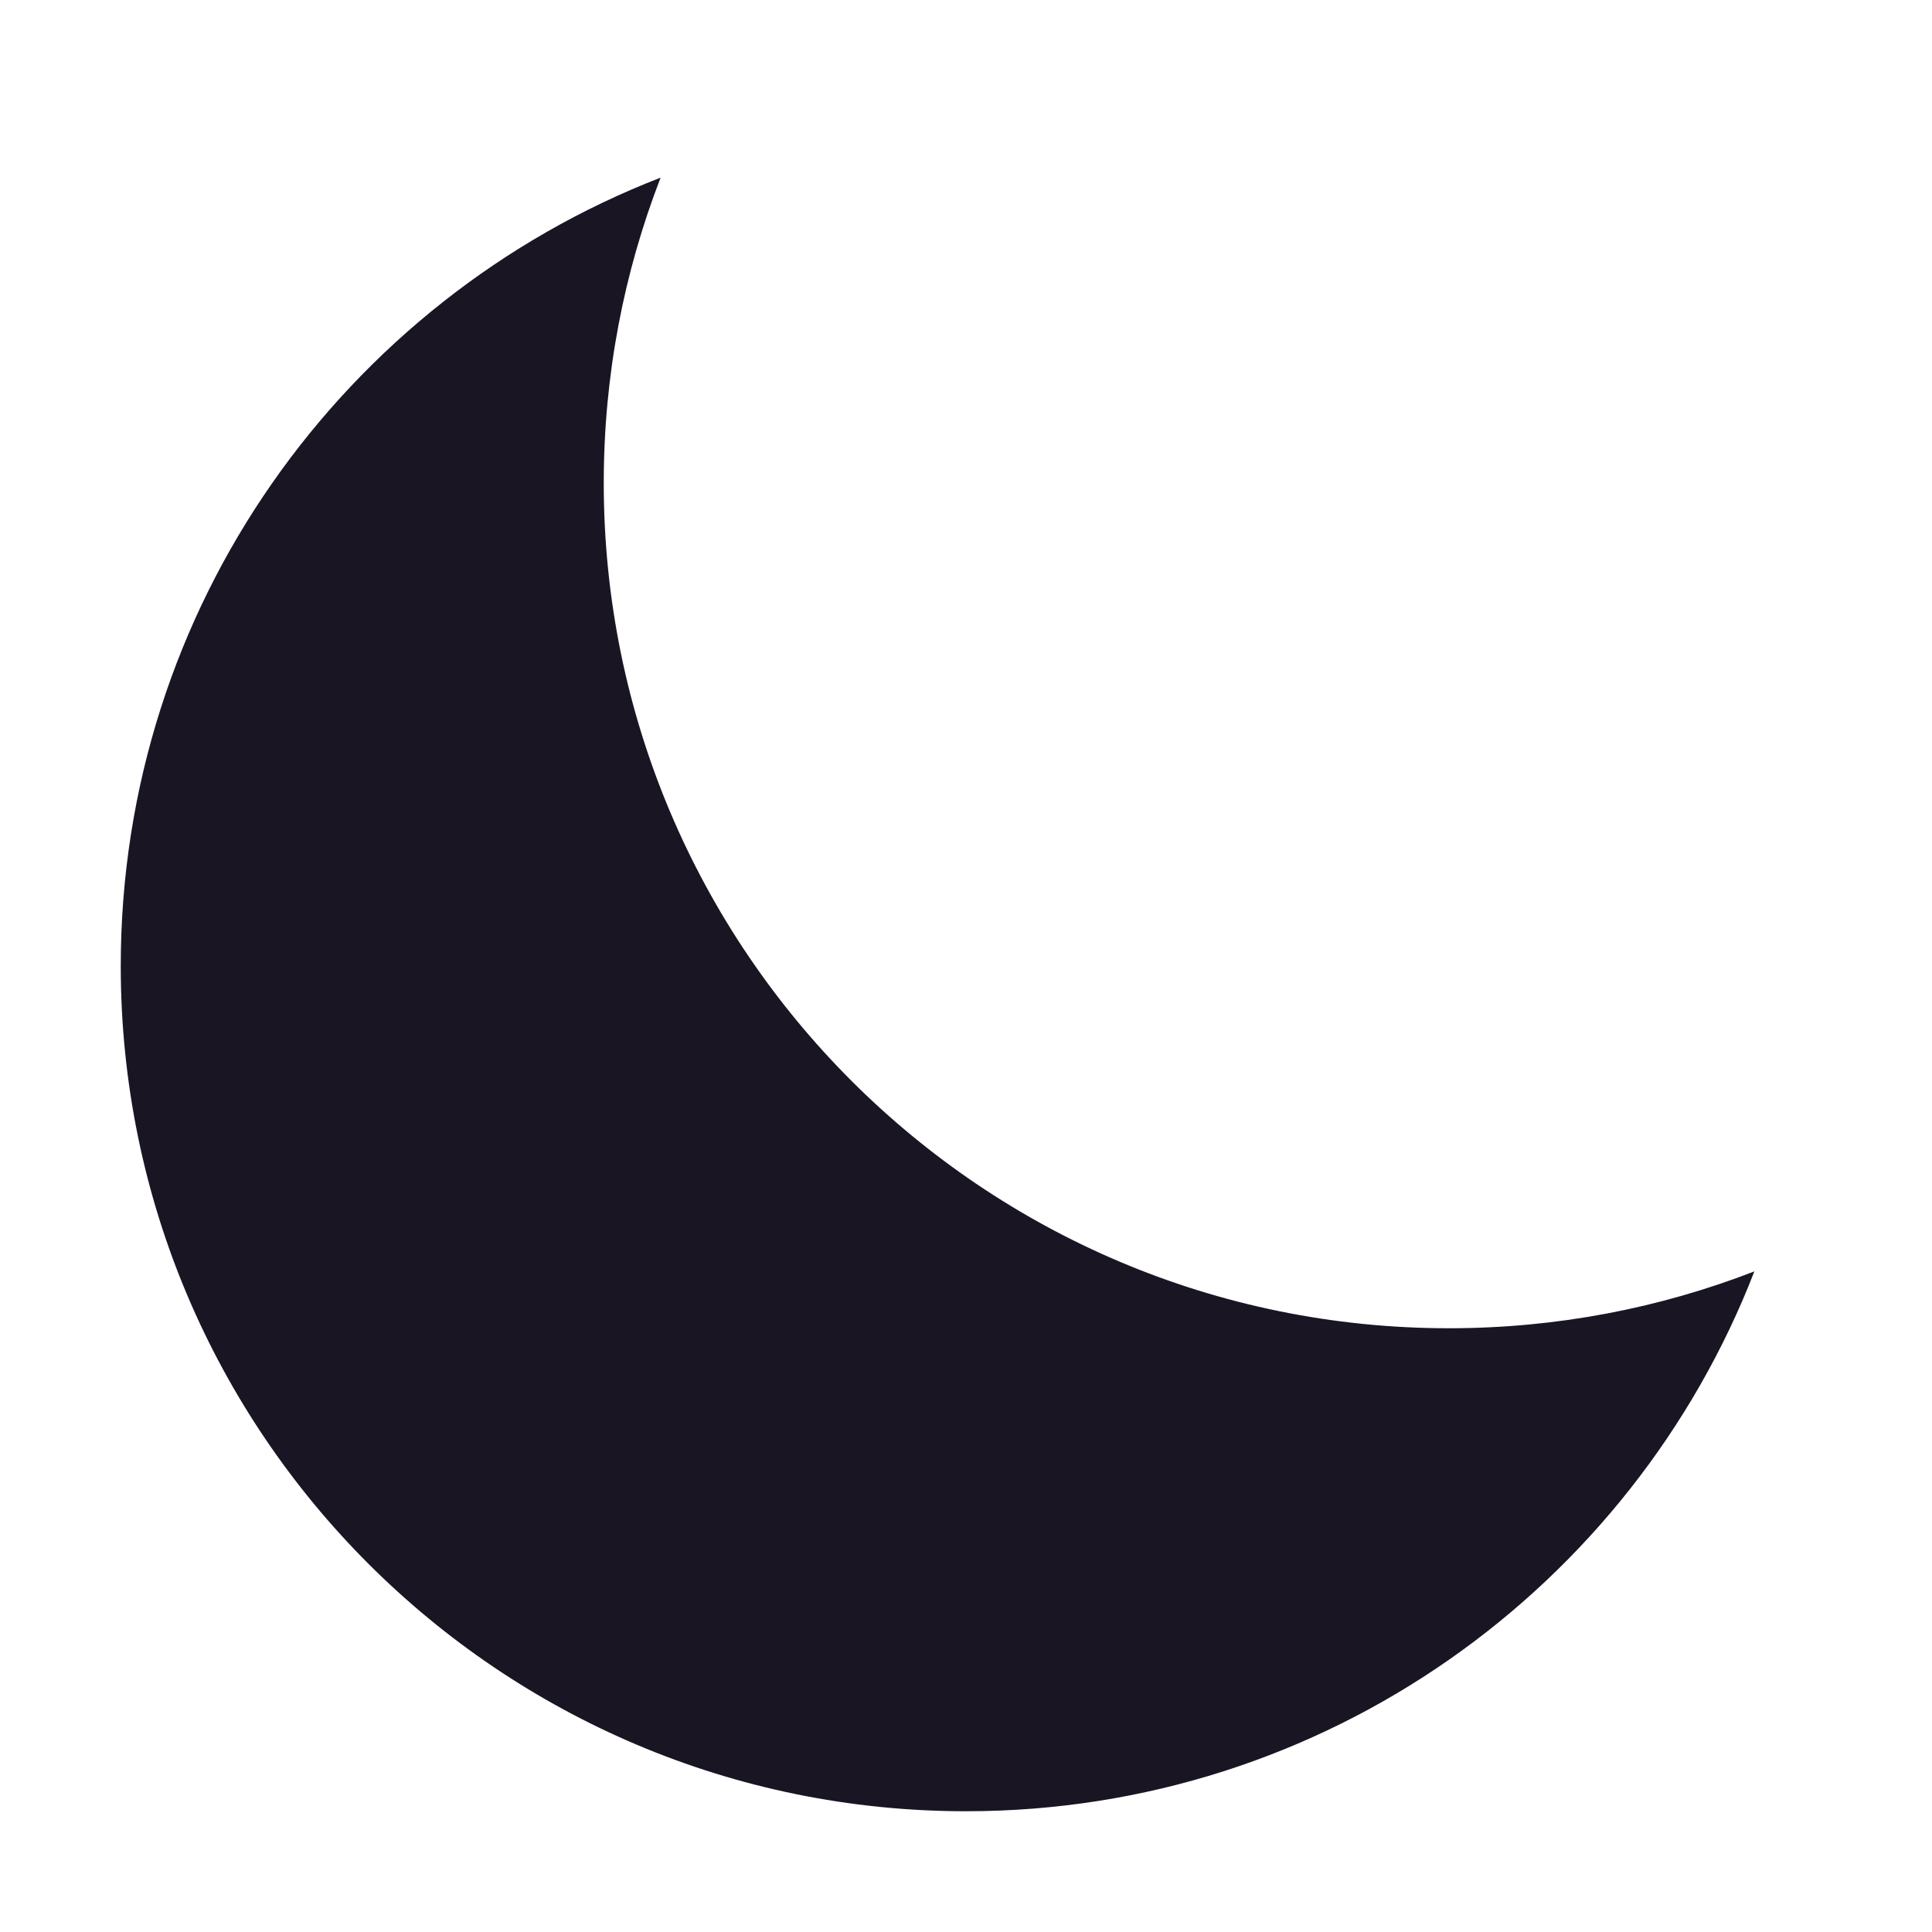
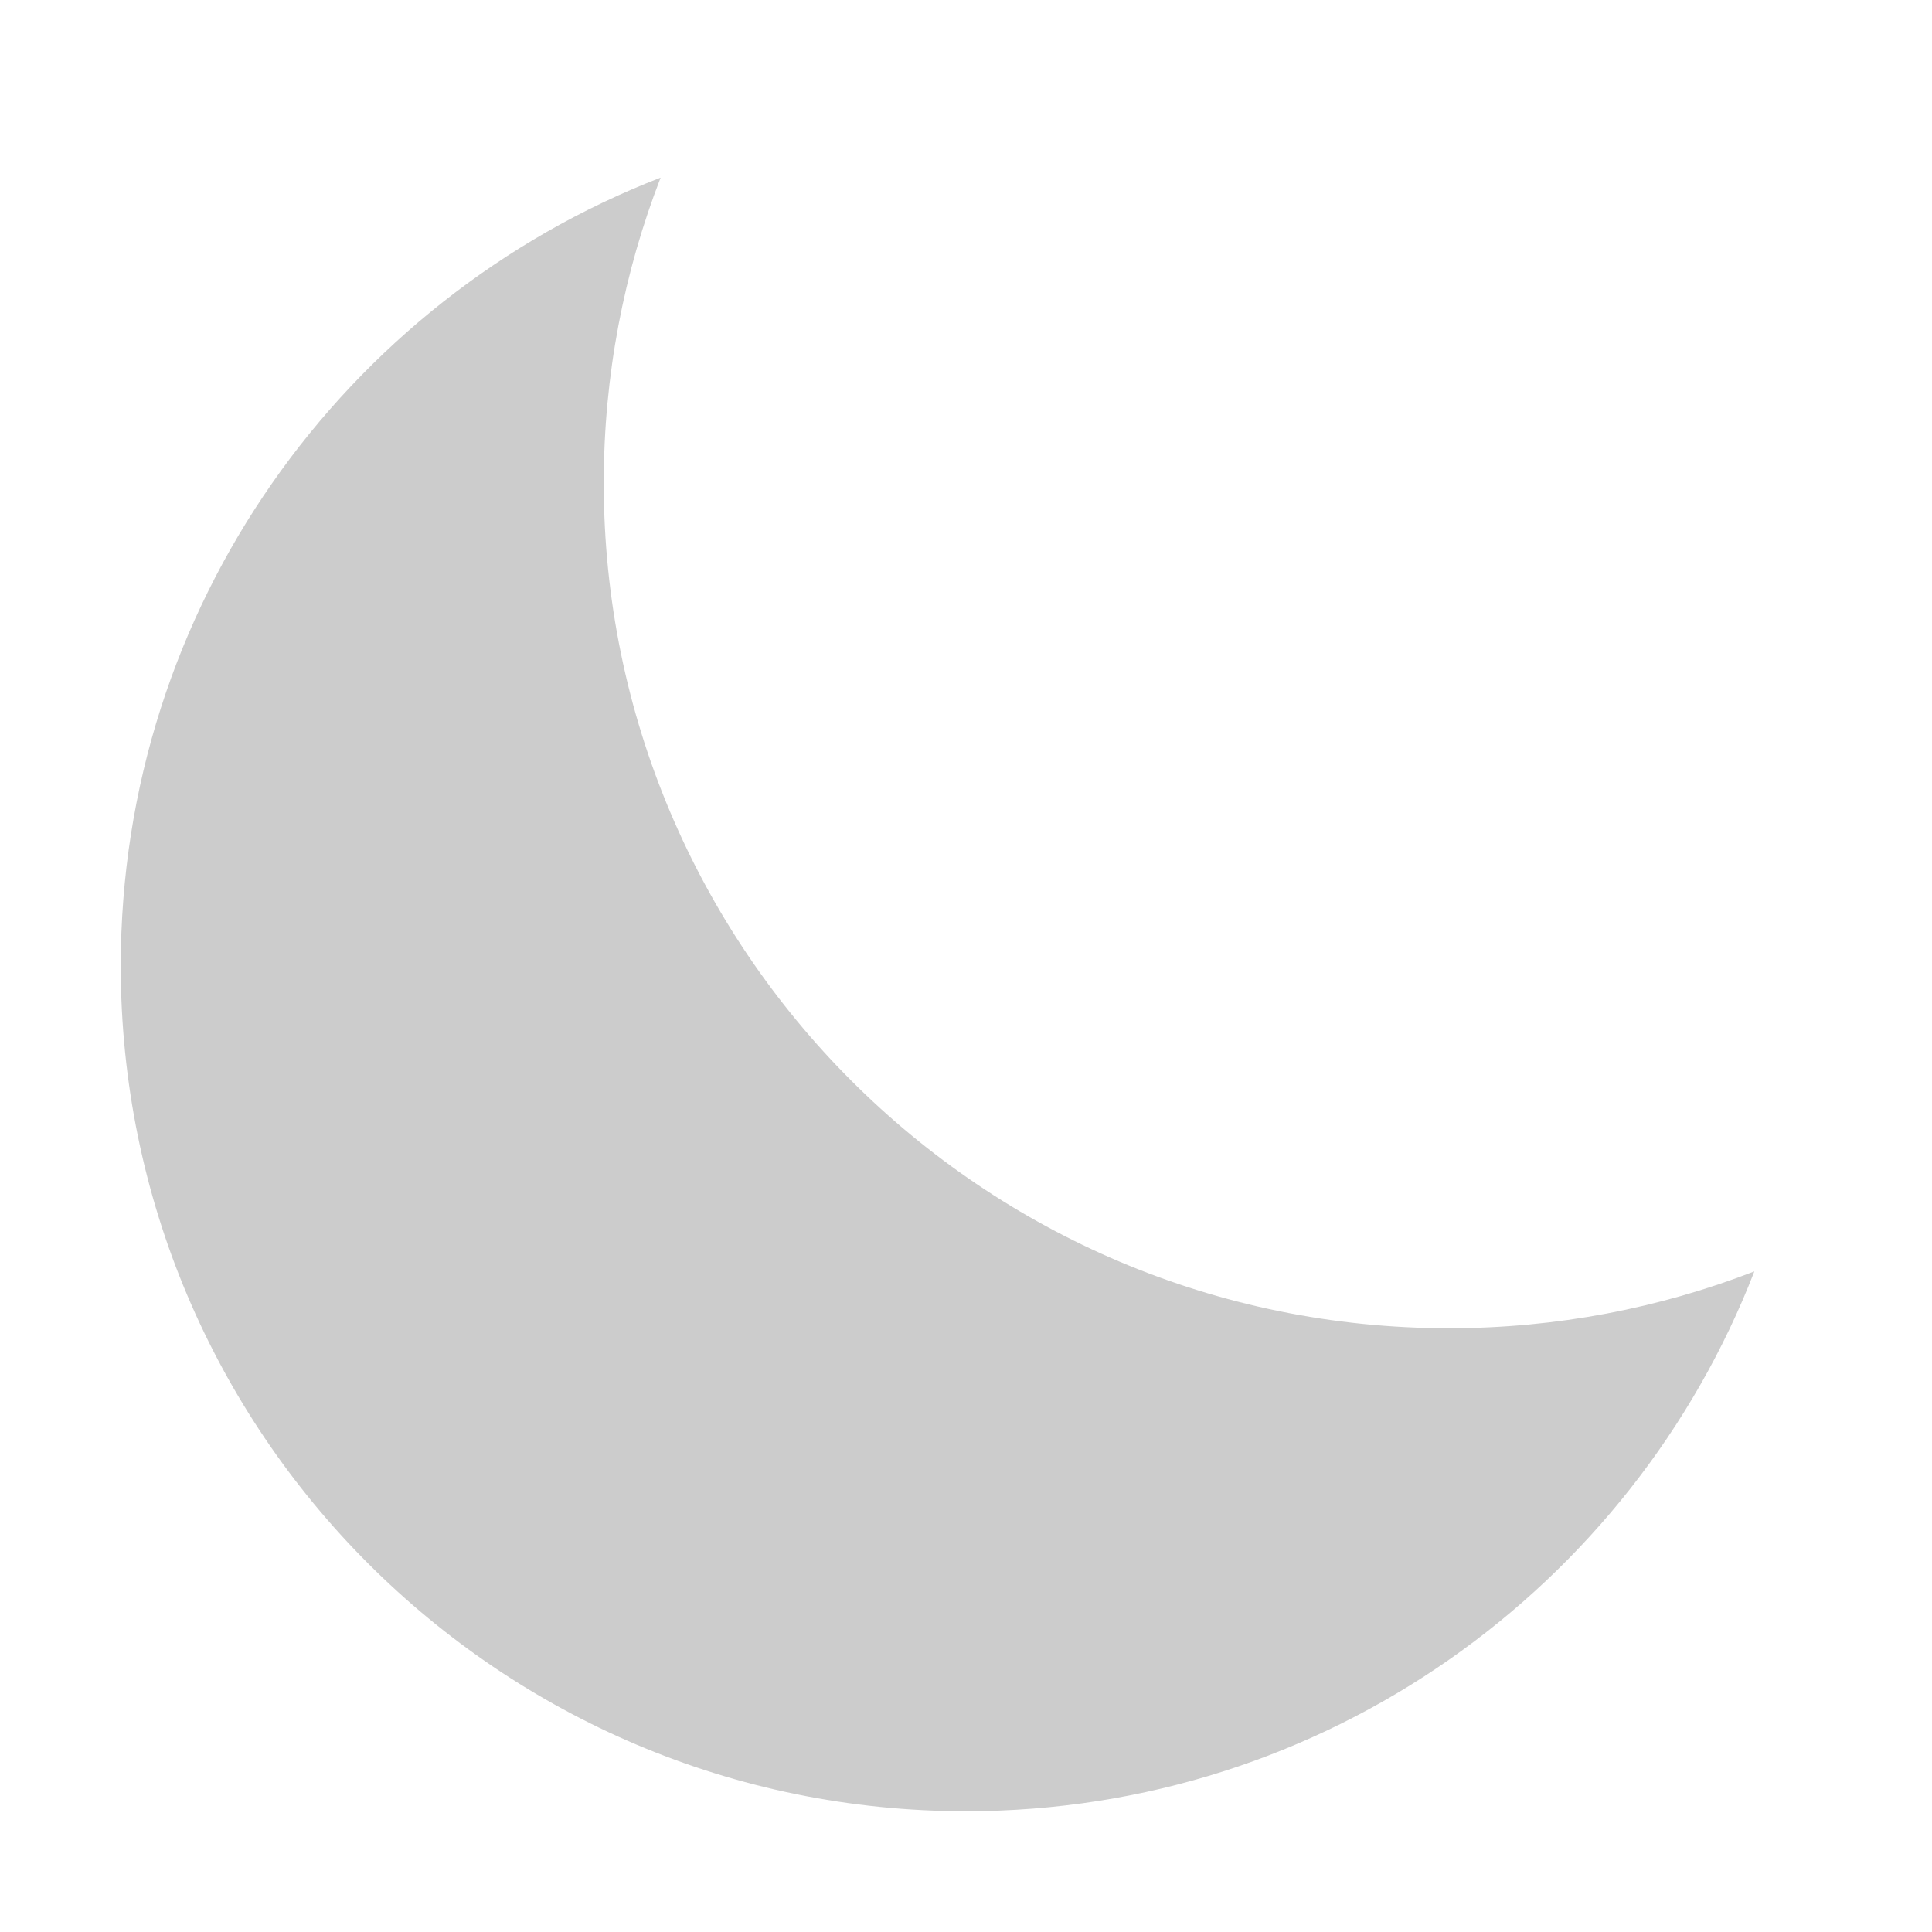
<svg xmlns="http://www.w3.org/2000/svg" width="16" height="16" viewBox="0 0 16 16" fill="none">
-   <path d="M5.471 1.471C5.167 2.255 5 3.108 5 4C5 7.866 8.134 11 12 11C12.892 11 13.745 10.833 14.529 10.529C13.515 13.145 10.974 15 8 15C4.134 15 1 11.866 1 8C1 5.026 2.855 2.485 5.471 1.471Z" fill="#1A1523" />
+   <path d="M5.471 1.471C5.167 2.255 5 3.108 5 4C5 7.866 8.134 11 12 11C12.892 11 13.745 10.833 14.529 10.529C13.515 13.145 10.974 15 8 15C4.134 15 1 11.866 1 8C1 5.026 2.855 2.485 5.471 1.471Z" fill="#CCCCCC" />
</svg>
